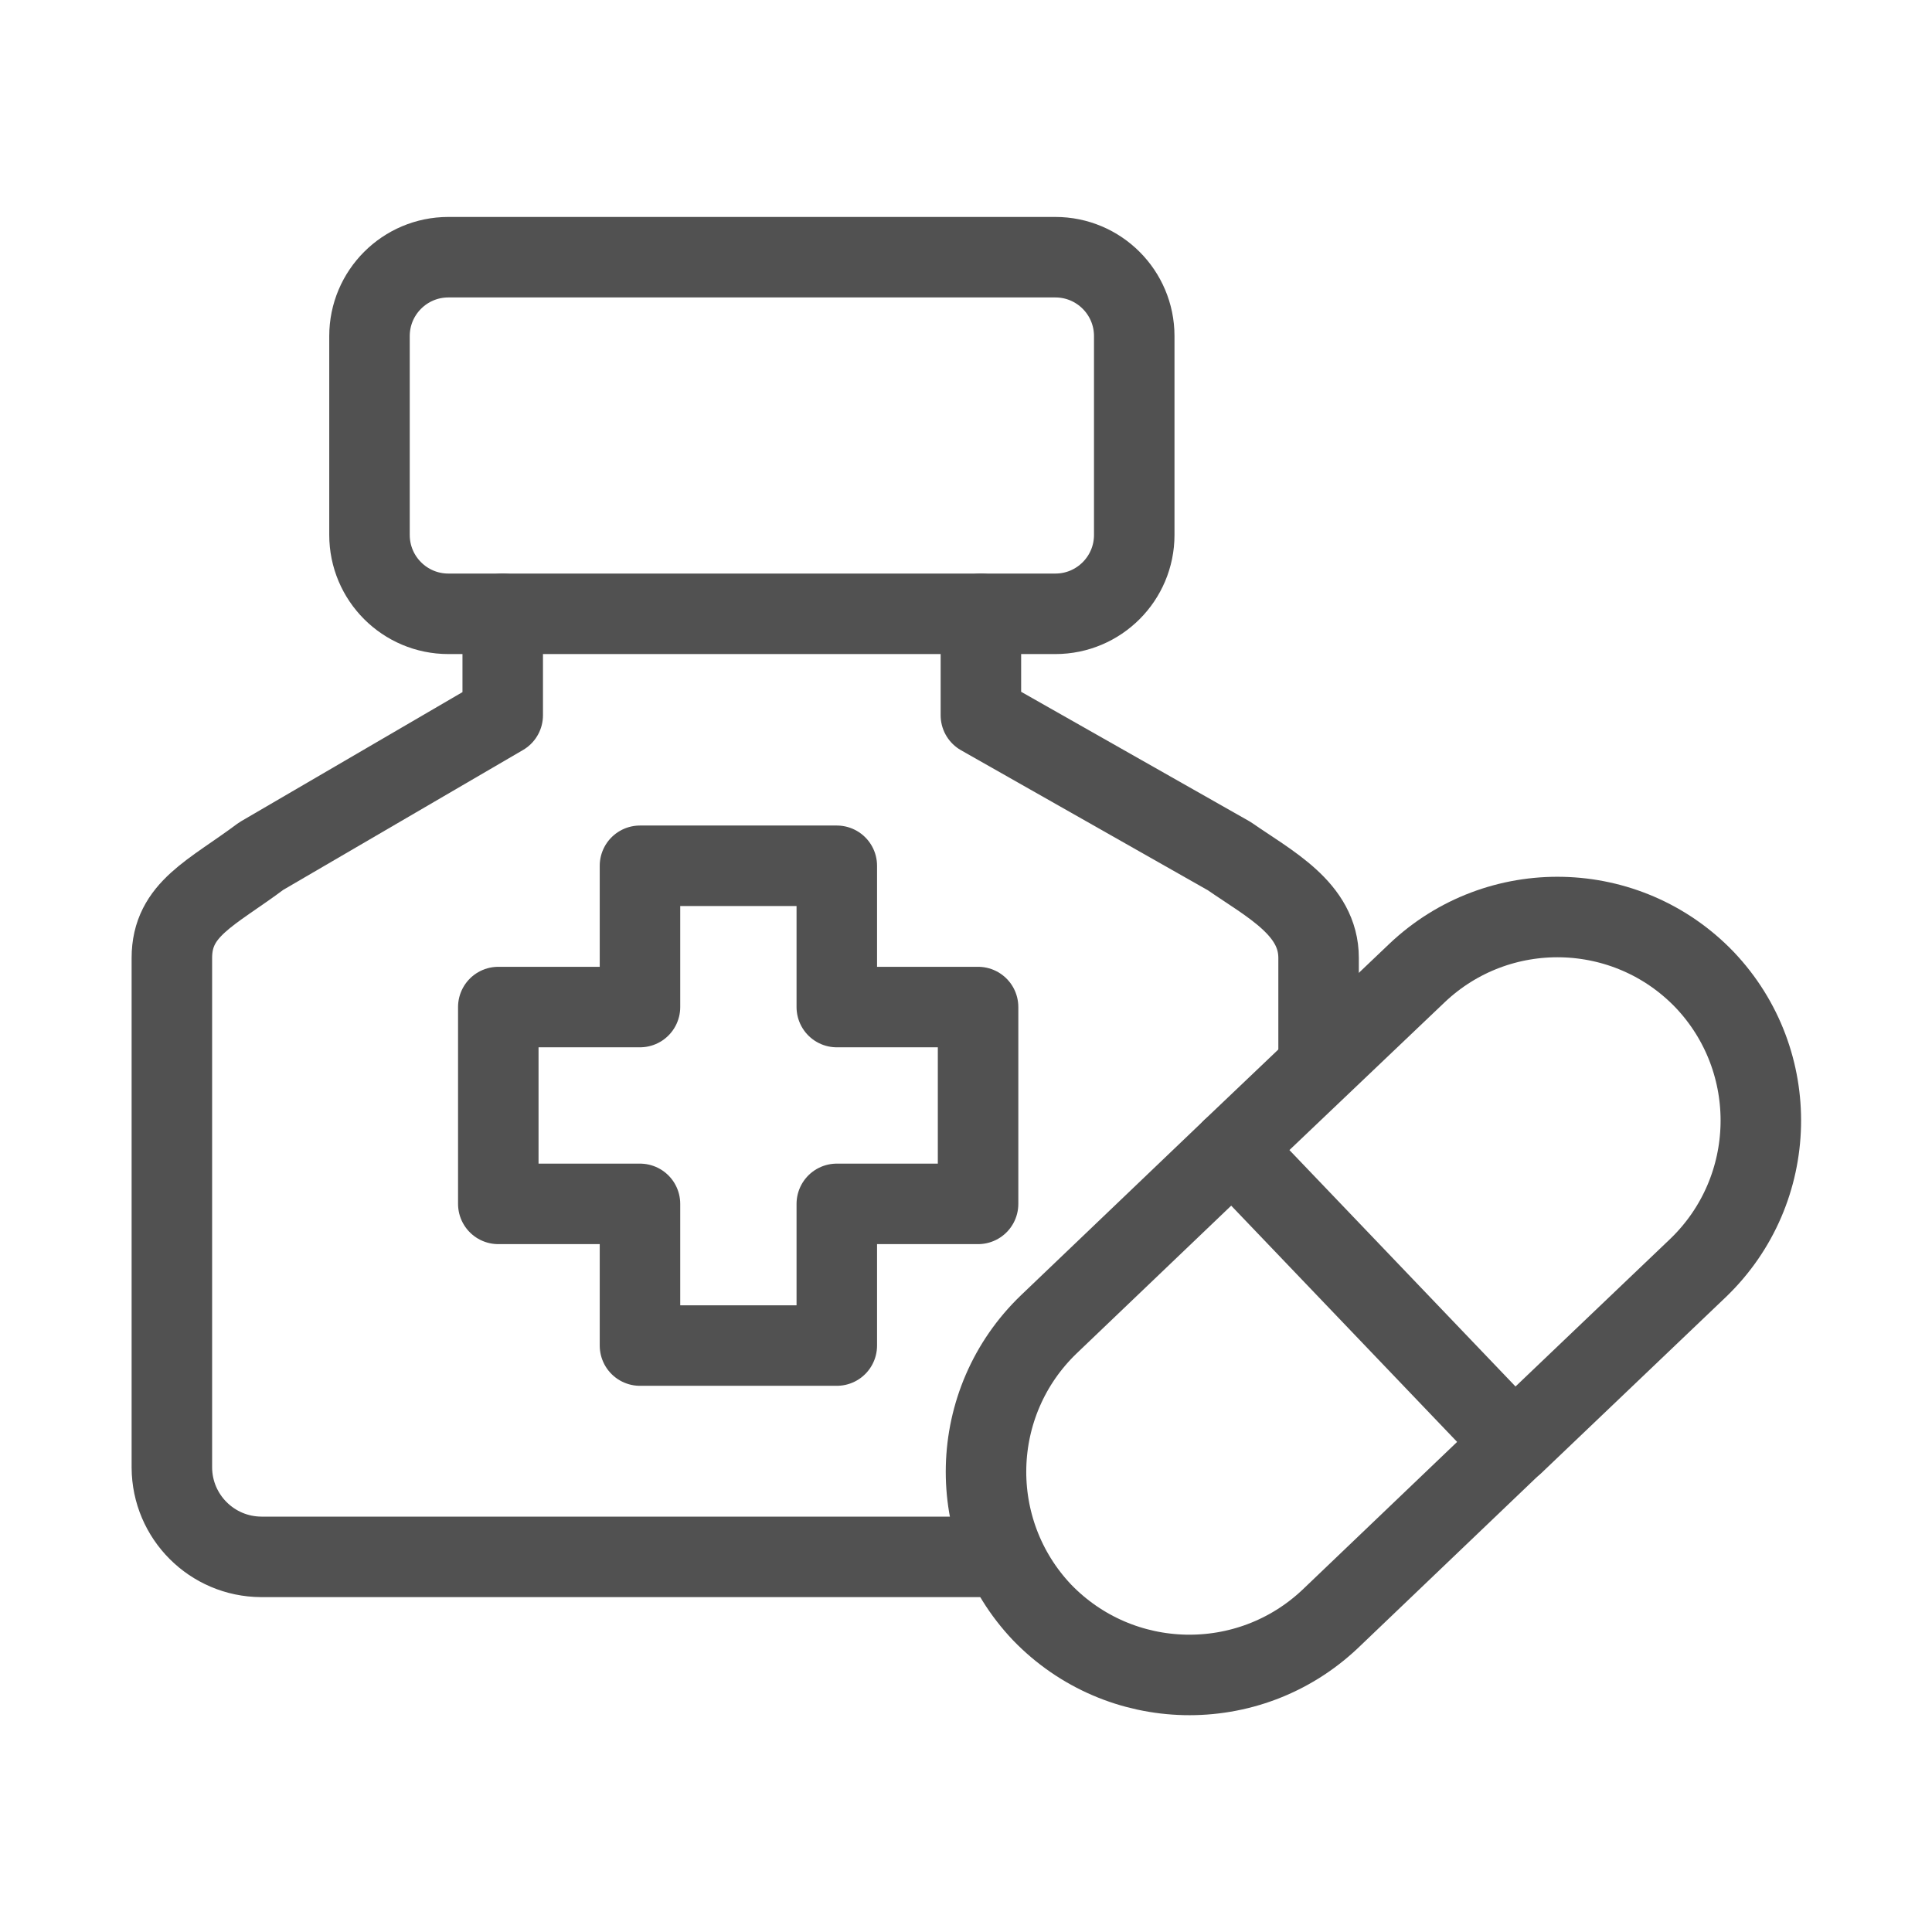
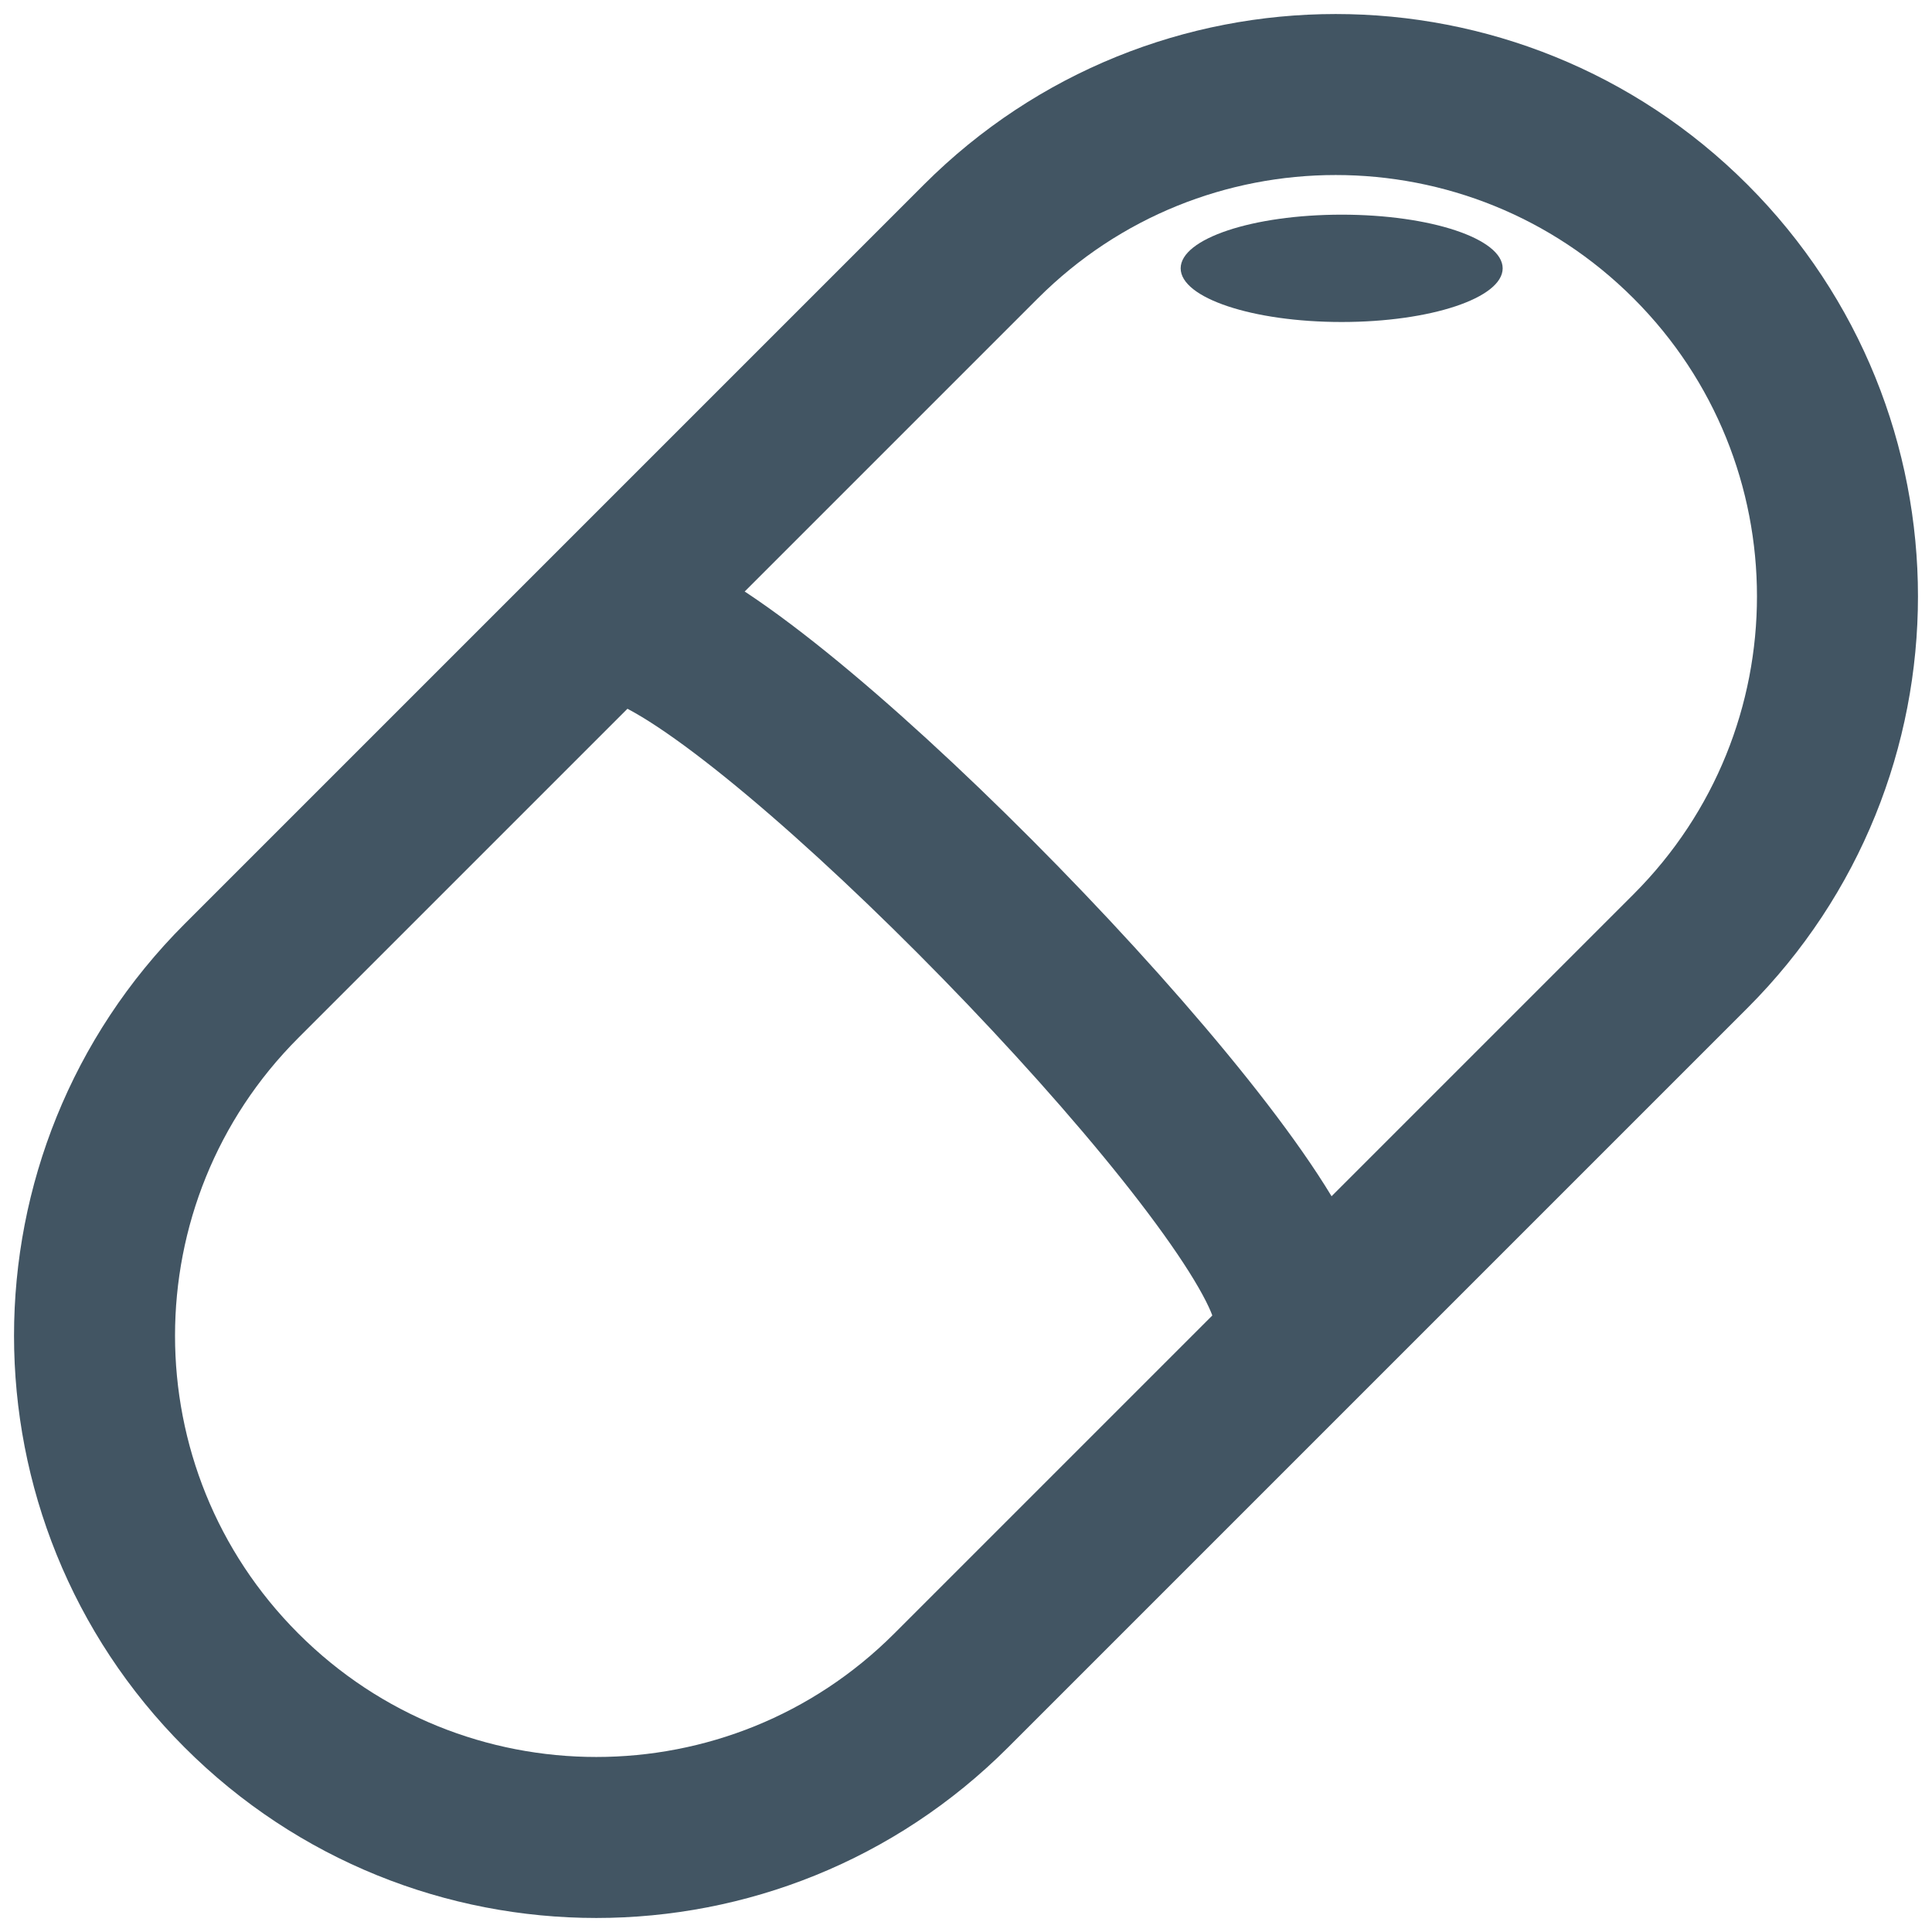
- <svg xmlns="http://www.w3.org/2000/svg" height="48" viewBox="0 0 48 48" width="48">
-   <path d="M37.58,35.89l-4.53,4.33a5.09,5.09 0,0 1,-7.16 -0.16h0a5.08,5.08 0,0 1,0.17 -7.16l4.53,-4.33" fill="none" stroke="#515151" stroke-linecap="round" stroke-linejoin="round" stroke-width="2" />
-   <path d="M30.62,28.54l7,7.32 4.57,-4.36a5.08,5.08 0,0 0,0.16 -7.16h0a5.07,5.07 0,0 0,-7.15 -0.16Z" fill="none" stroke="#515151" stroke-linecap="round" stroke-linejoin="round" stroke-width="2" />
-   <path d="M11.14,6.39L26.22,6.39A1.96,1.96 0,0 1,28.18 8.35L28.18,13.29A1.96,1.96 0,0 1,26.22 15.25L11.14,15.25A1.96,1.96 0,0 1,9.18 13.29L9.18,8.35A1.96,1.96 0,0 1,11.14 6.39z" fill="none" stroke="#515151" stroke-linecap="round" stroke-linejoin="round" stroke-width="2" />
-   <path d="M12.49,15.25v2.52l-6,3.5c-1.23,0.92 -2.22,1.31 -2.22,2.53V36.46a2.23,2.23 0,0 0,2.22 2.22h18.3" fill="none" stroke="#515151" stroke-linecap="round" stroke-linejoin="round" stroke-width="2" />
-   <path d="M32.76,26.39V23.8c0,-1.22 -1.21,-1.83 -2.22,-2.53l-6.17,-3.5V15.25" fill="none" stroke="#515151" stroke-linecap="round" stroke-linejoin="round" stroke-width="2" />
-   <path d="M20.79,29.91l0,3.52l-4.89,0l0,-3.52l-3.52,0l0,-4.89l3.52,0l0,-3.51l4.89,0l0,3.51l3.51,0l0,4.89l-3.51,0z" fill="none" stroke="#515151" stroke-linecap="round" stroke-linejoin="round" stroke-width="2" />
+ <svg xmlns="http://www.w3.org/2000/svg" viewBox="0 0 18 18">
+   <rect x="4.325" y="-0.546" width="9.35" height="19.092" rx="4.675" transform="translate(9 -3.7279) rotate(45)" style="fill:none;stroke:#425563;stroke-miterlimit:10;stroke-width:1.5px" />
+   <path d="M6,5.85c1.371.527,5.486,4.744,6,6.15" style="fill:none;stroke:#425563;stroke-miterlimit:10;stroke-width:1.5px" />
+   <ellipse cx="12.5" cy="2.5" rx="1.5" ry="0.5" style="fill:#425563" />
</svg>
